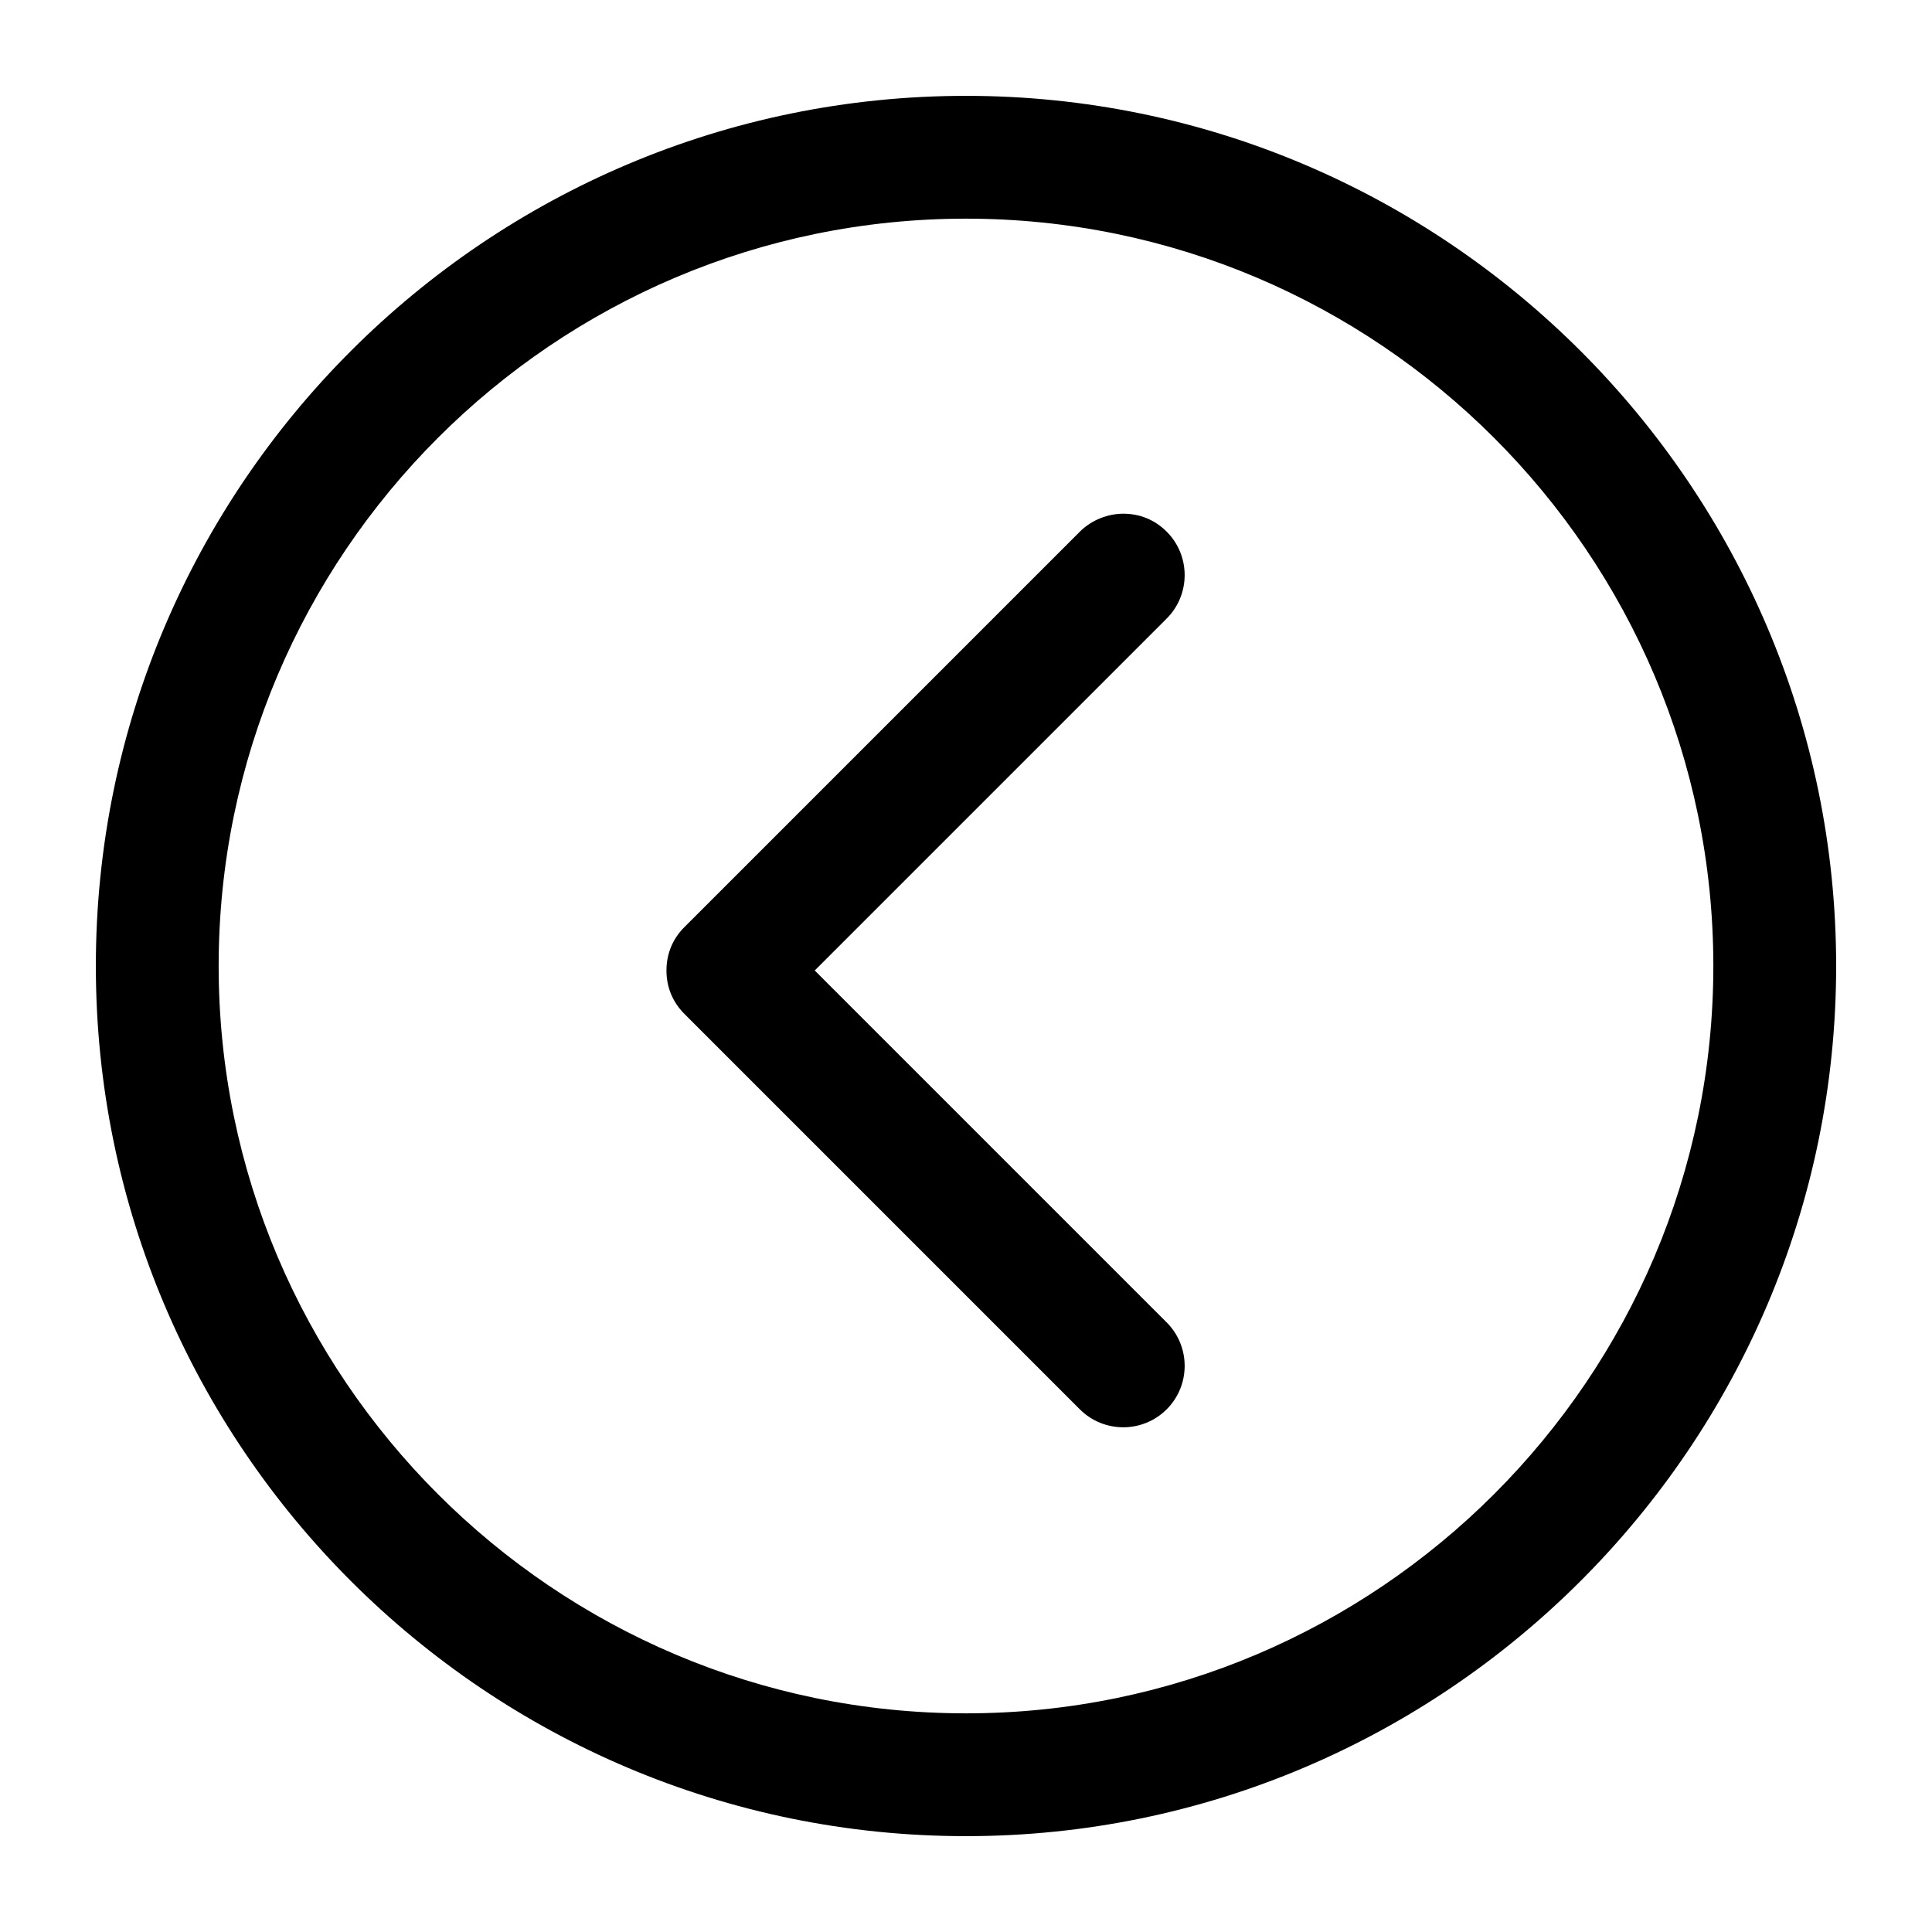
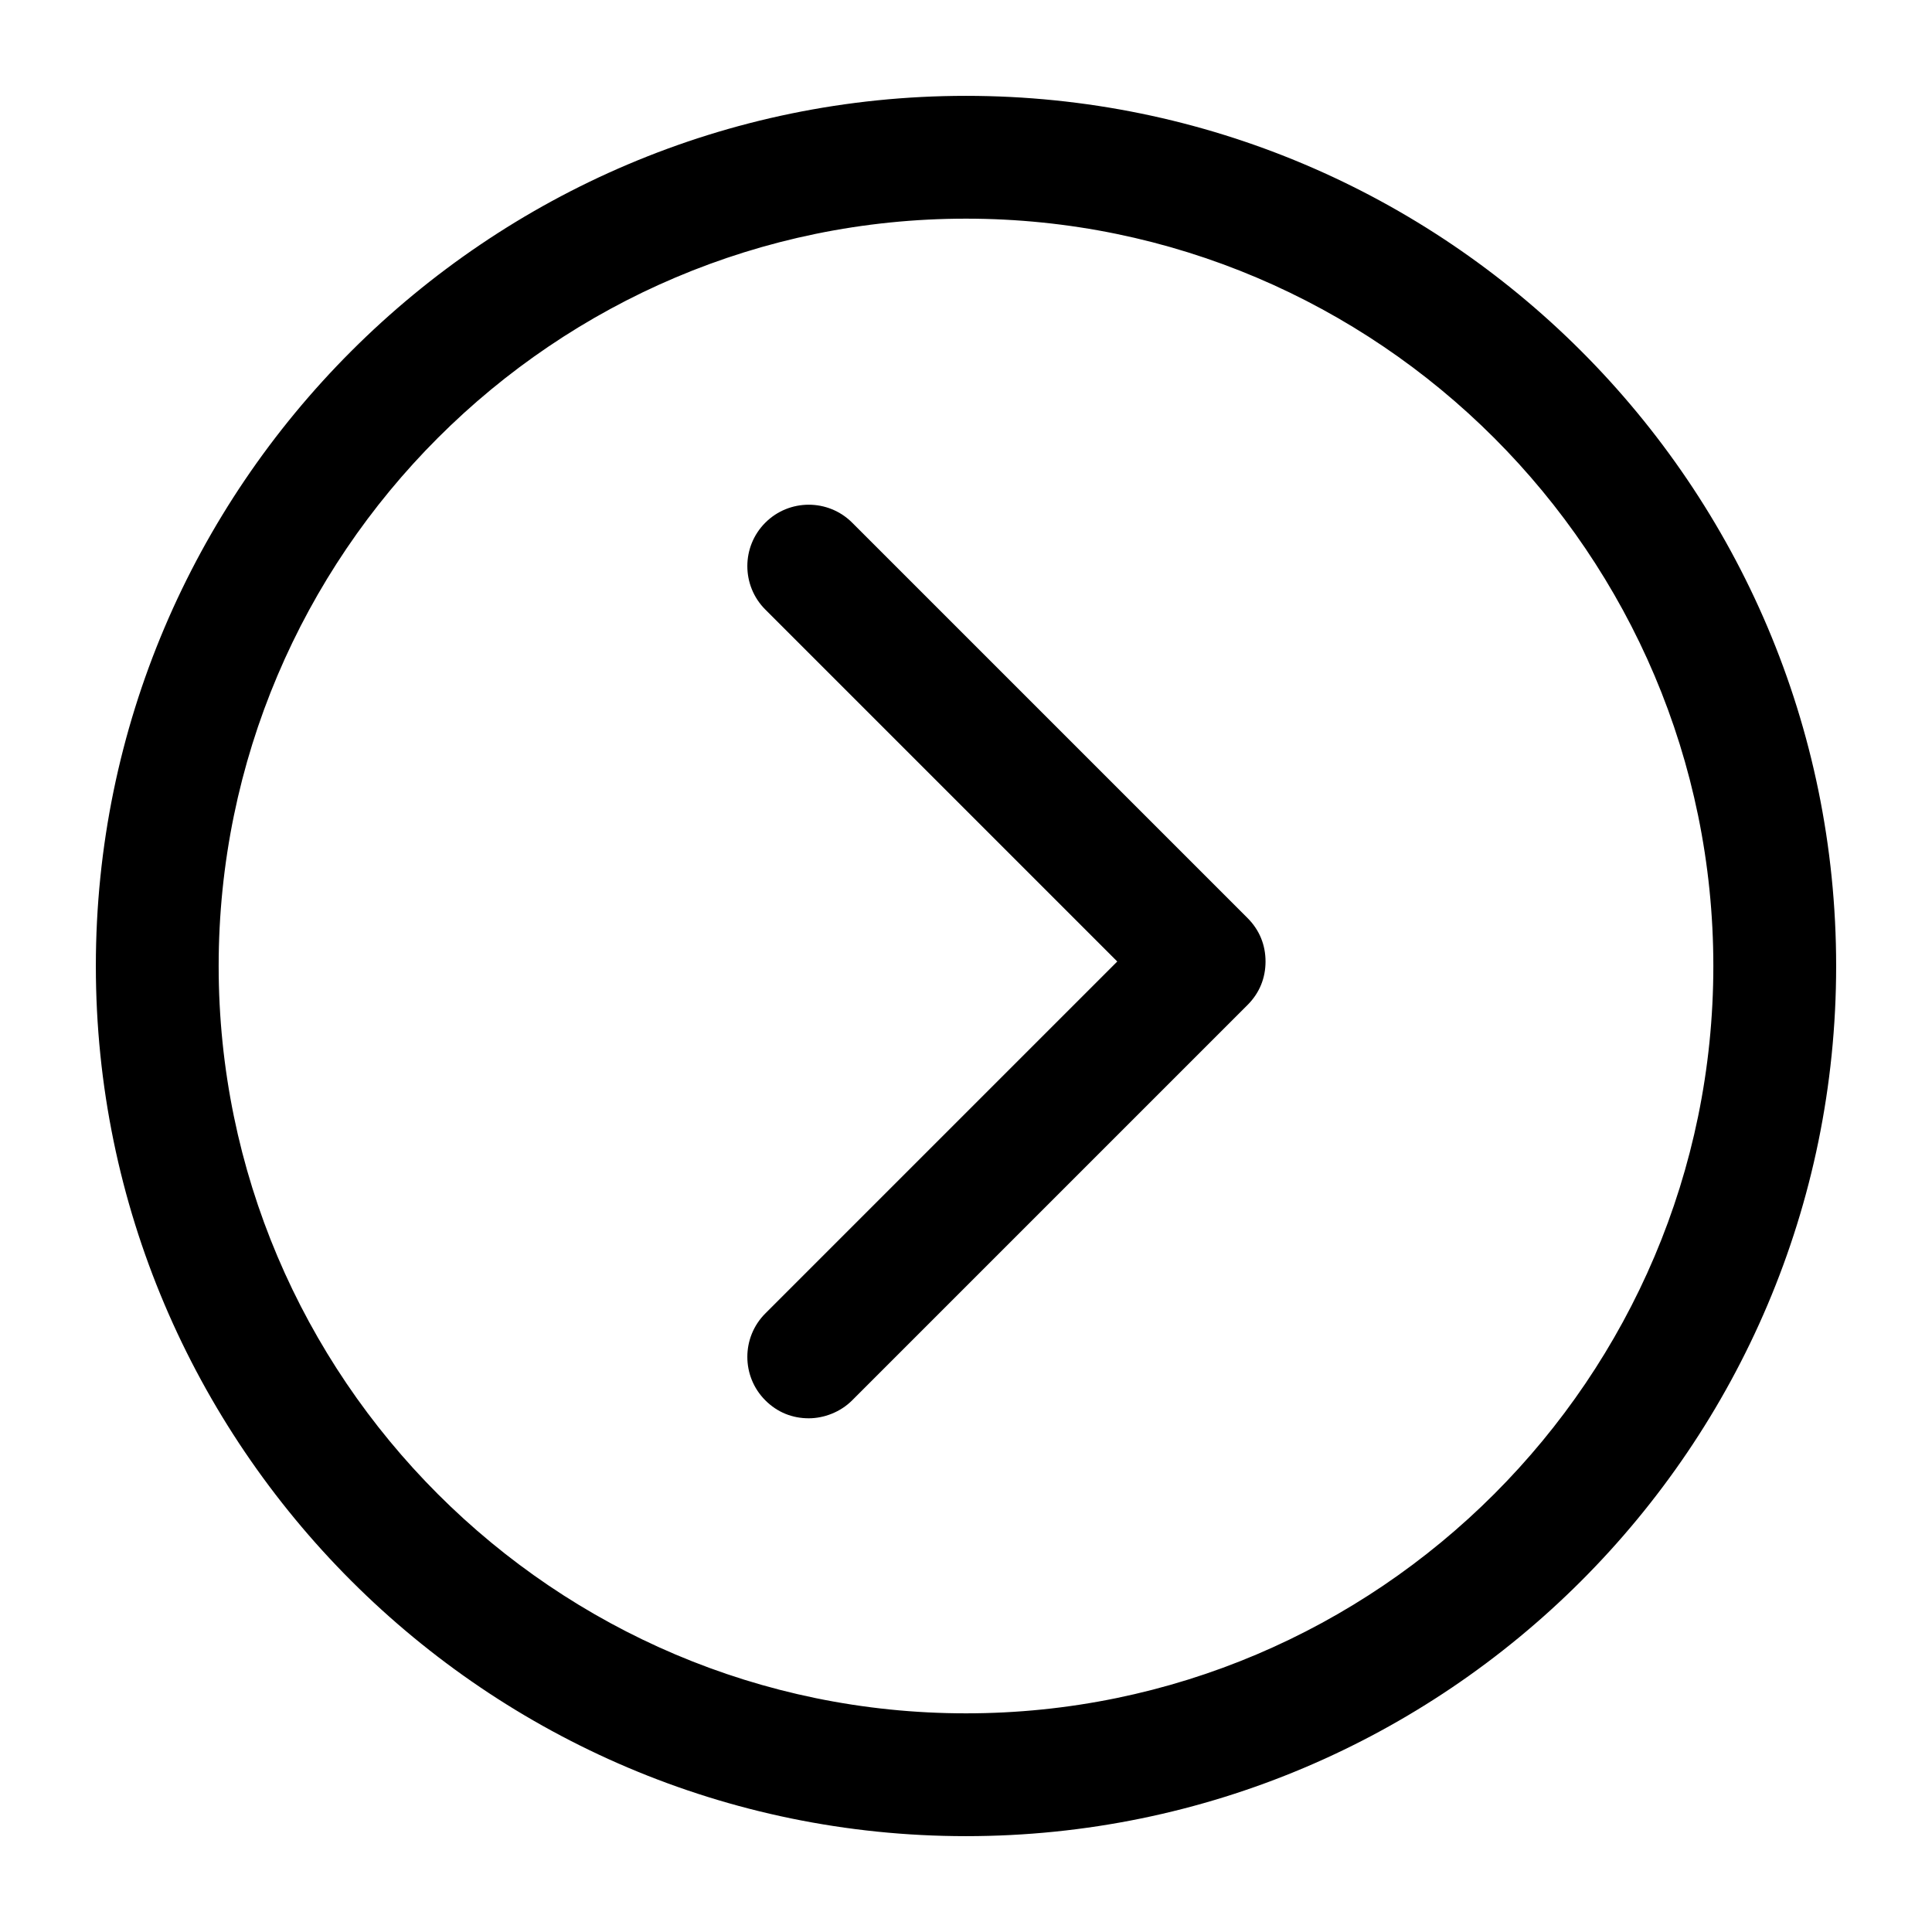
- <svg xmlns="http://www.w3.org/2000/svg" width="129" height="129">
+ <svg xmlns="http://www.w3.org/2000/svg" version="1.1" viewBox="0 0 129 129" enable-background="new 0 0 129 129">
  <g>
-     <rect fill="none" id="canvas_background" height="402" width="582" y="-1" x="-1" />
-   </g>
-   <g>
-     <g transform="rotate(-180 64.5,64.5) " id="svg_1">
-       <g id="svg_2">
-         <path id="svg_3" d="m64.5,122.6c32,0 58.1,-26 58.1,-58.1s-26.1,-58.1 -58.1,-58.1s-58.1,26.1 -58.1,58.1s26.1,58.1 58.1,58.1zm0,-108c27.5,0 49.9,22.4 49.9,49.9s-22.4,49.9 -49.9,49.9s-49.9,-22.4 -49.9,-49.9s22.4,-49.9 49.9,-49.9z" />
-         <path id="svg_4" d="m51.1,93.5c0.8,0.8 1.8,1.2 2.9,1.2c1,0 2.1,-0.4 2.9,-1.2l26.4,-26.4c0.8,-0.8 1.2,-1.8 1.2,-2.9c0,-1.1 -0.4,-2.1 -1.2,-2.9l-26.4,-26.4c-1.6,-1.6 -4.2,-1.6 -5.8,0c-1.6,1.6 -1.6,4.2 0,5.8l23.5,23.5l-23.5,23.5c-1.6,1.6 -1.6,4.2 0,5.8z" />
-       </g>
+     <g>
+       <path d="M64.5,122.6c32,0,58.1-26,58.1-58.1S96.5,6.4,64.5,6.4S6.4,32.5,6.4,64.5S32.5,122.6,64.5,122.6z M64.5,14.6    c27.5,0,49.9,22.4,49.9,49.9S92,114.4,64.5,114.4S14.6,92,14.6,64.5S37,14.6,64.5,14.6z" />
+       <path d="m51.1,93.5c0.8,0.8 1.8,1.2 2.9,1.2 1,0 2.1-0.4 2.9-1.2l26.4-26.4c0.8-0.8 1.2-1.8 1.2-2.9 0-1.1-0.4-2.1-1.2-2.9l-26.4-26.4c-1.6-1.6-4.2-1.6-5.8,0-1.6,1.6-1.6,4.2 0,5.8l23.5,23.5-23.5,23.5c-1.6,1.6-1.6,4.2 0,5.8z" />
    </g>
  </g>
</svg>
